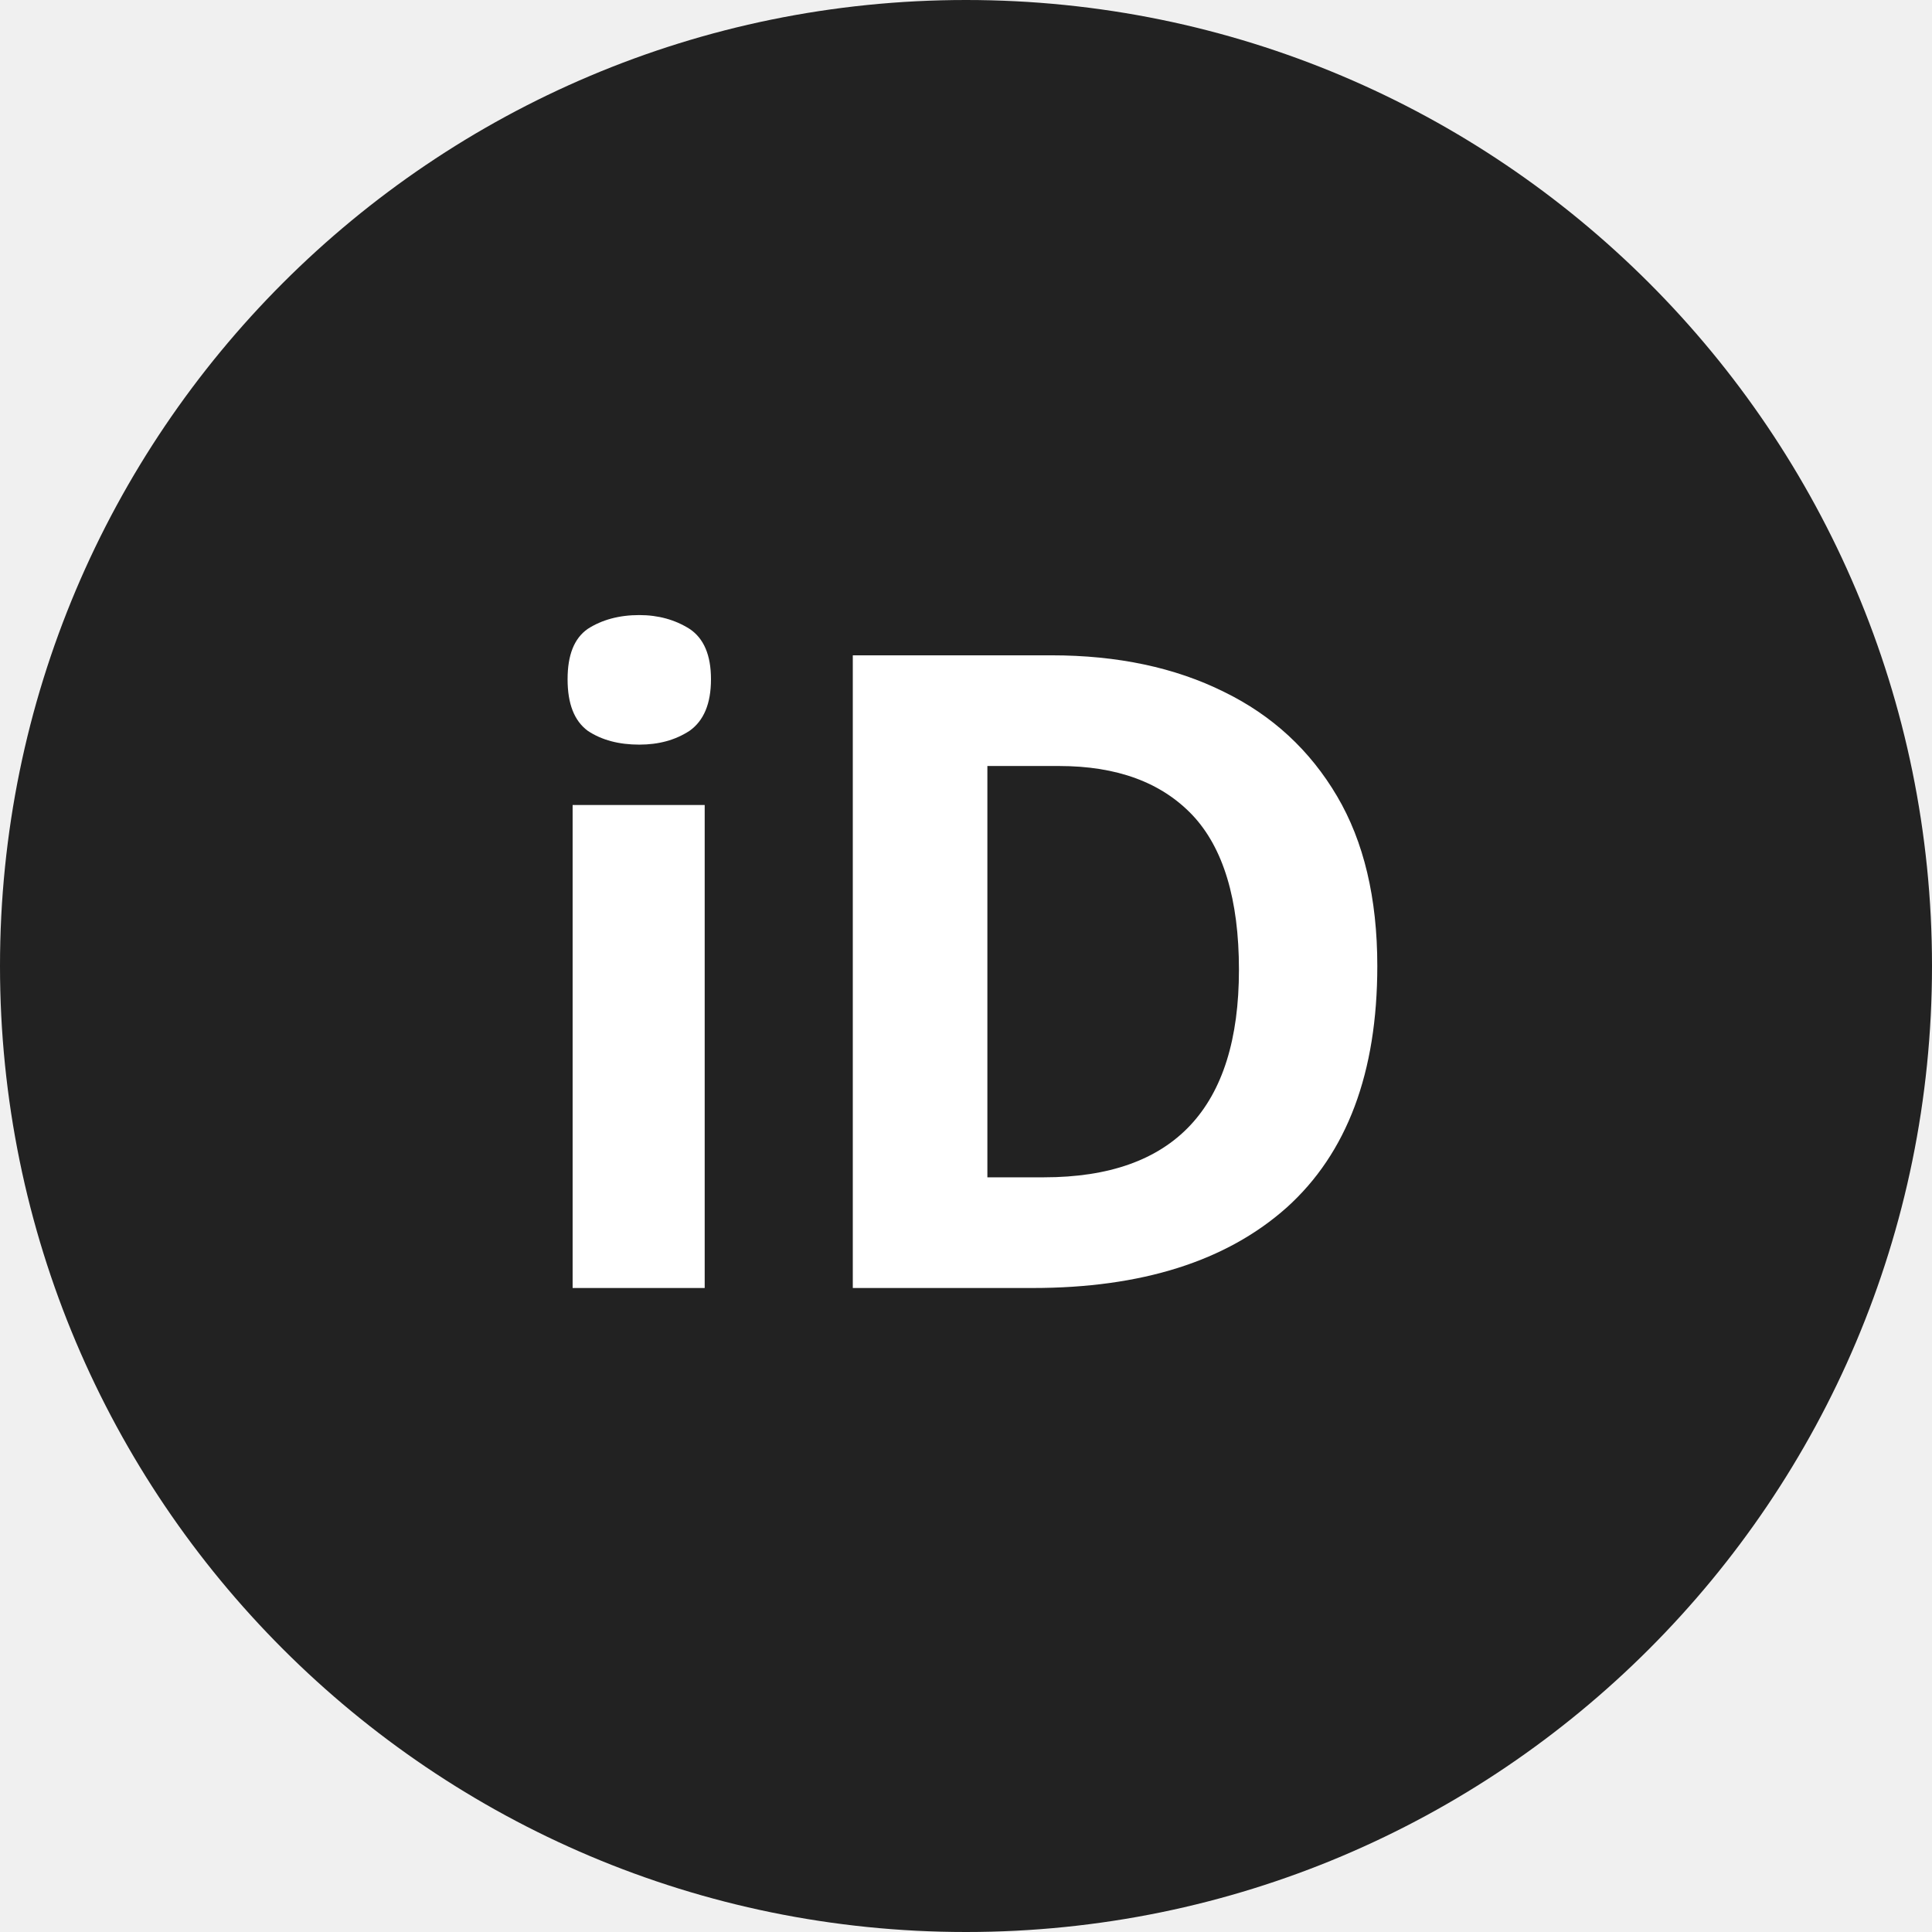
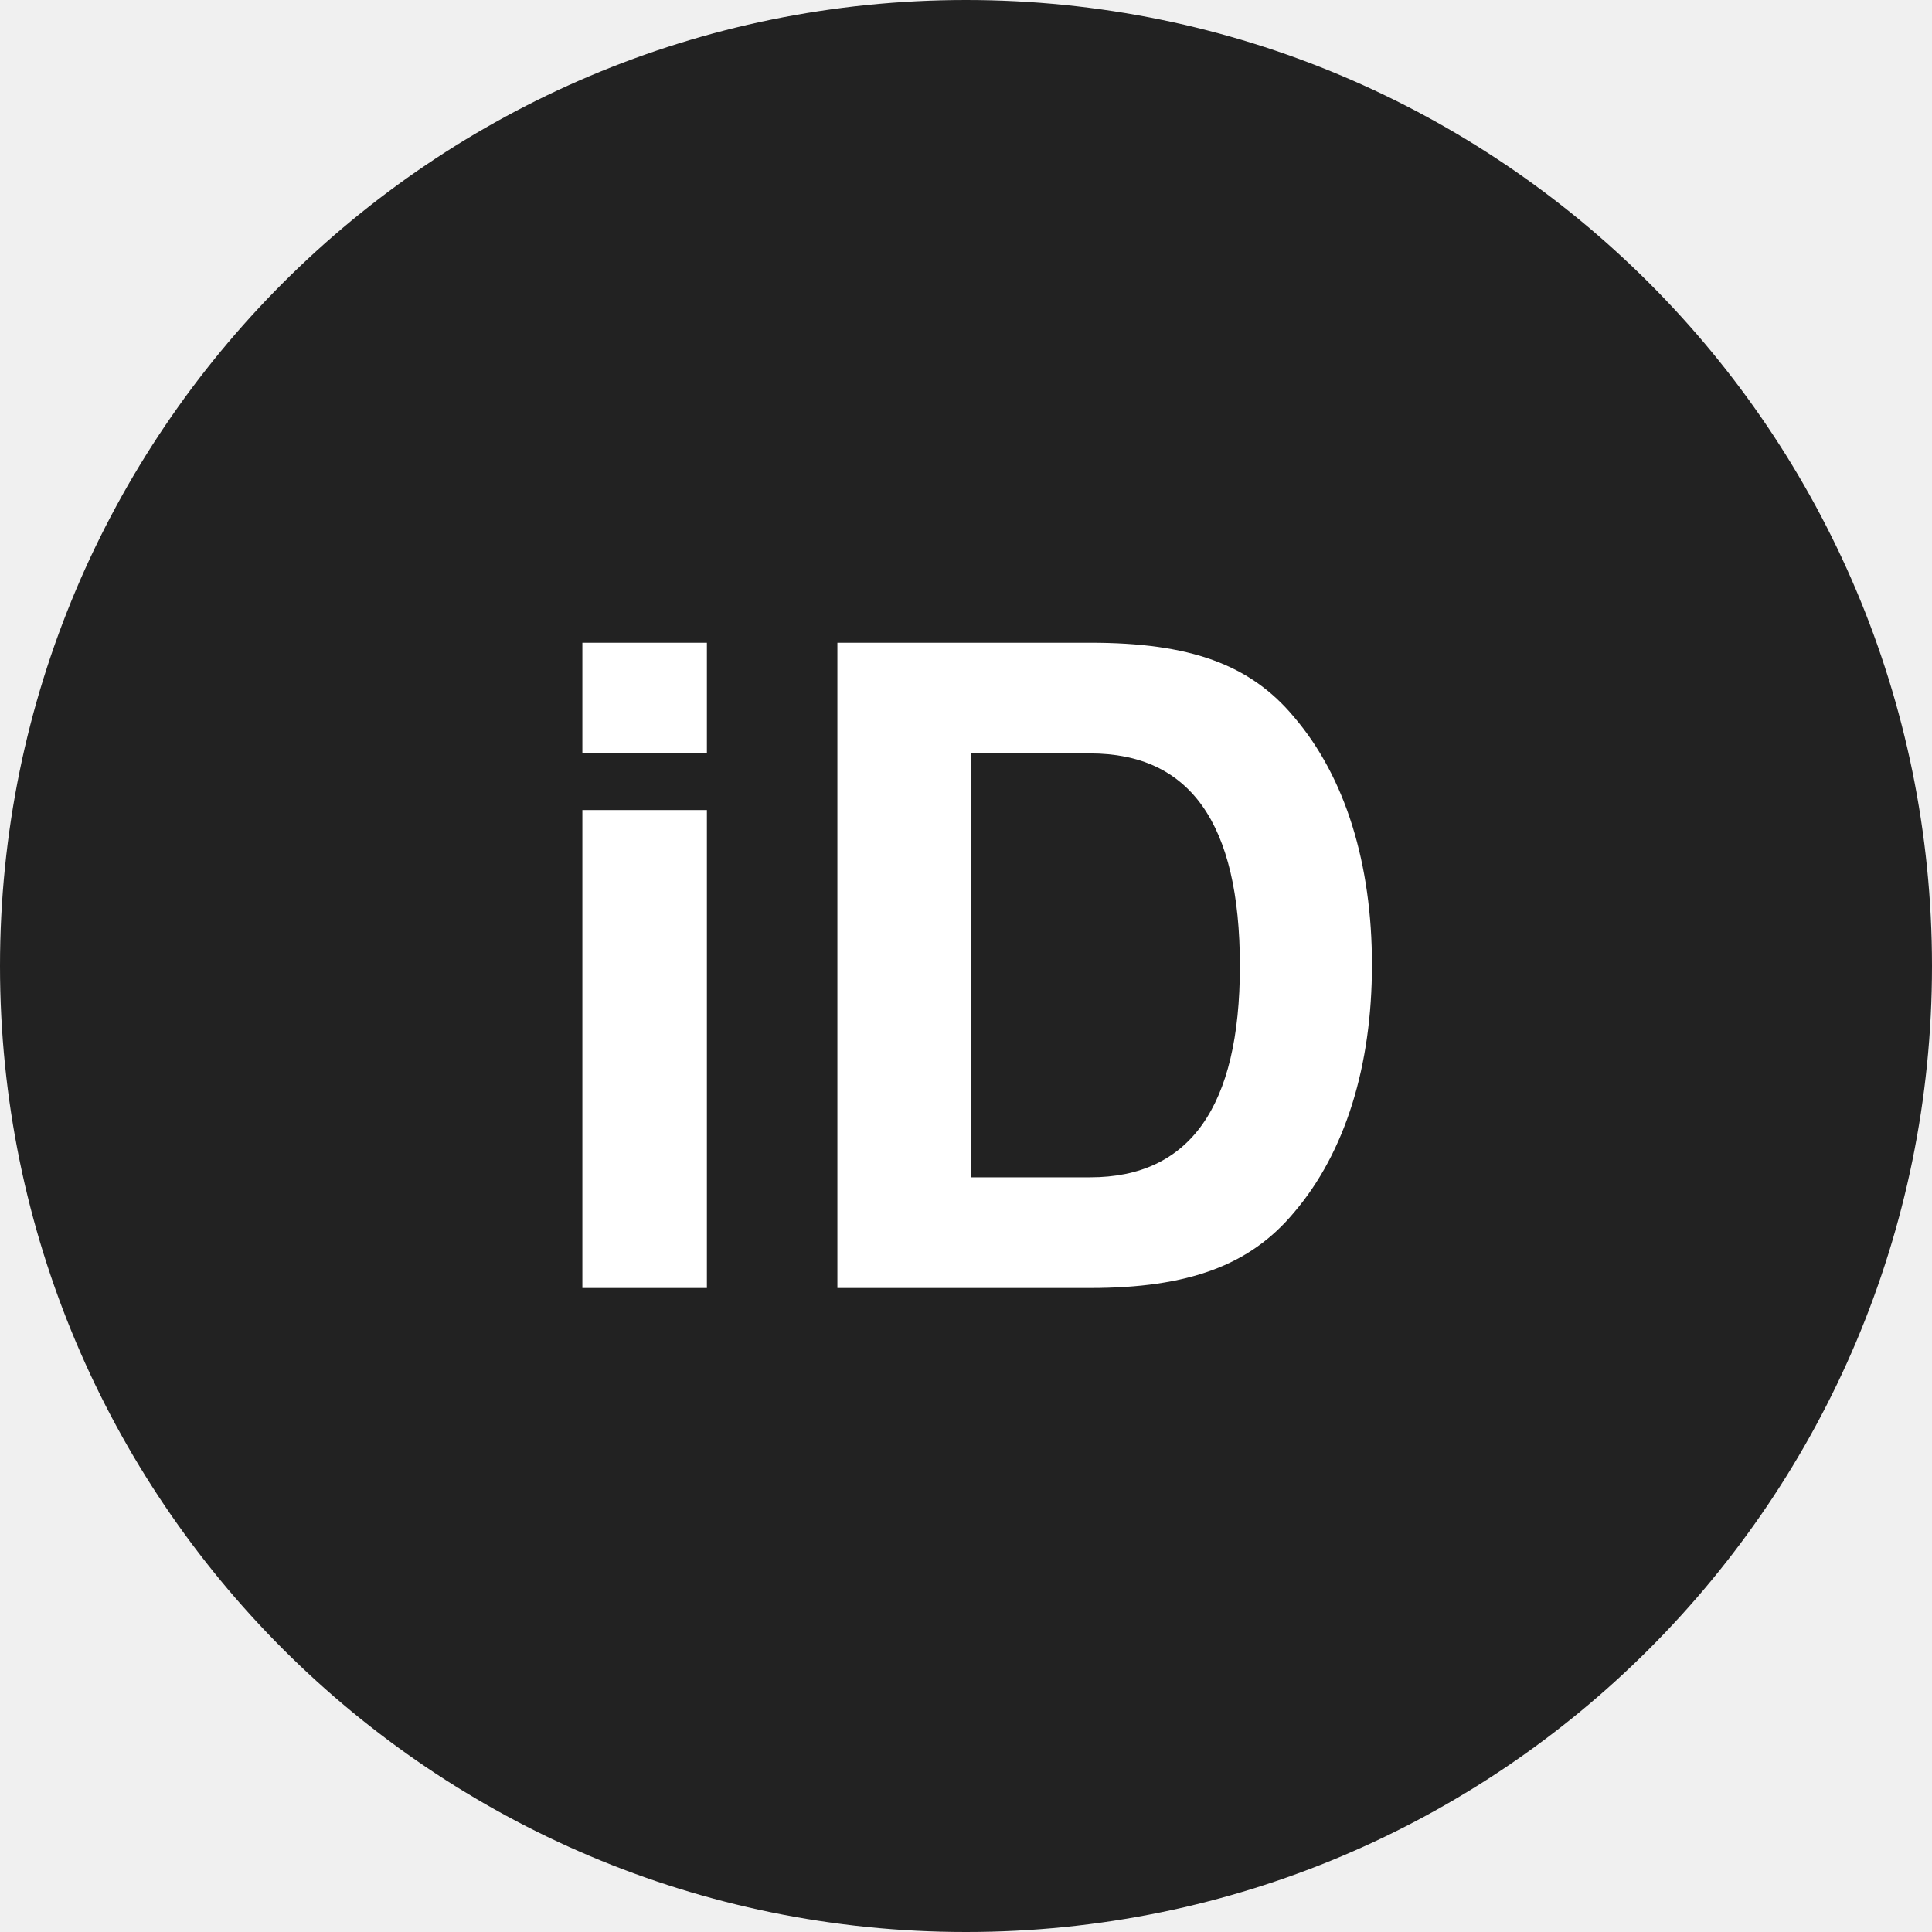
<svg xmlns="http://www.w3.org/2000/svg" viewBox="0 0 24 24">
  <circle cx="12" cy="12" r="12" fill="#222" />
-   <text x="12" y="16" text-anchor="middle" font-family="sans-serif" font-size="11" font-weight="700" fill="#fff">iD</text>
+   <text x="12" y="16" text-anchor="middle" font-family="'Helvetica Neue', Helvetica, Arial, sans-serif" font-size="11" font-weight="700" fill="#fff">iD</text>
</svg>
